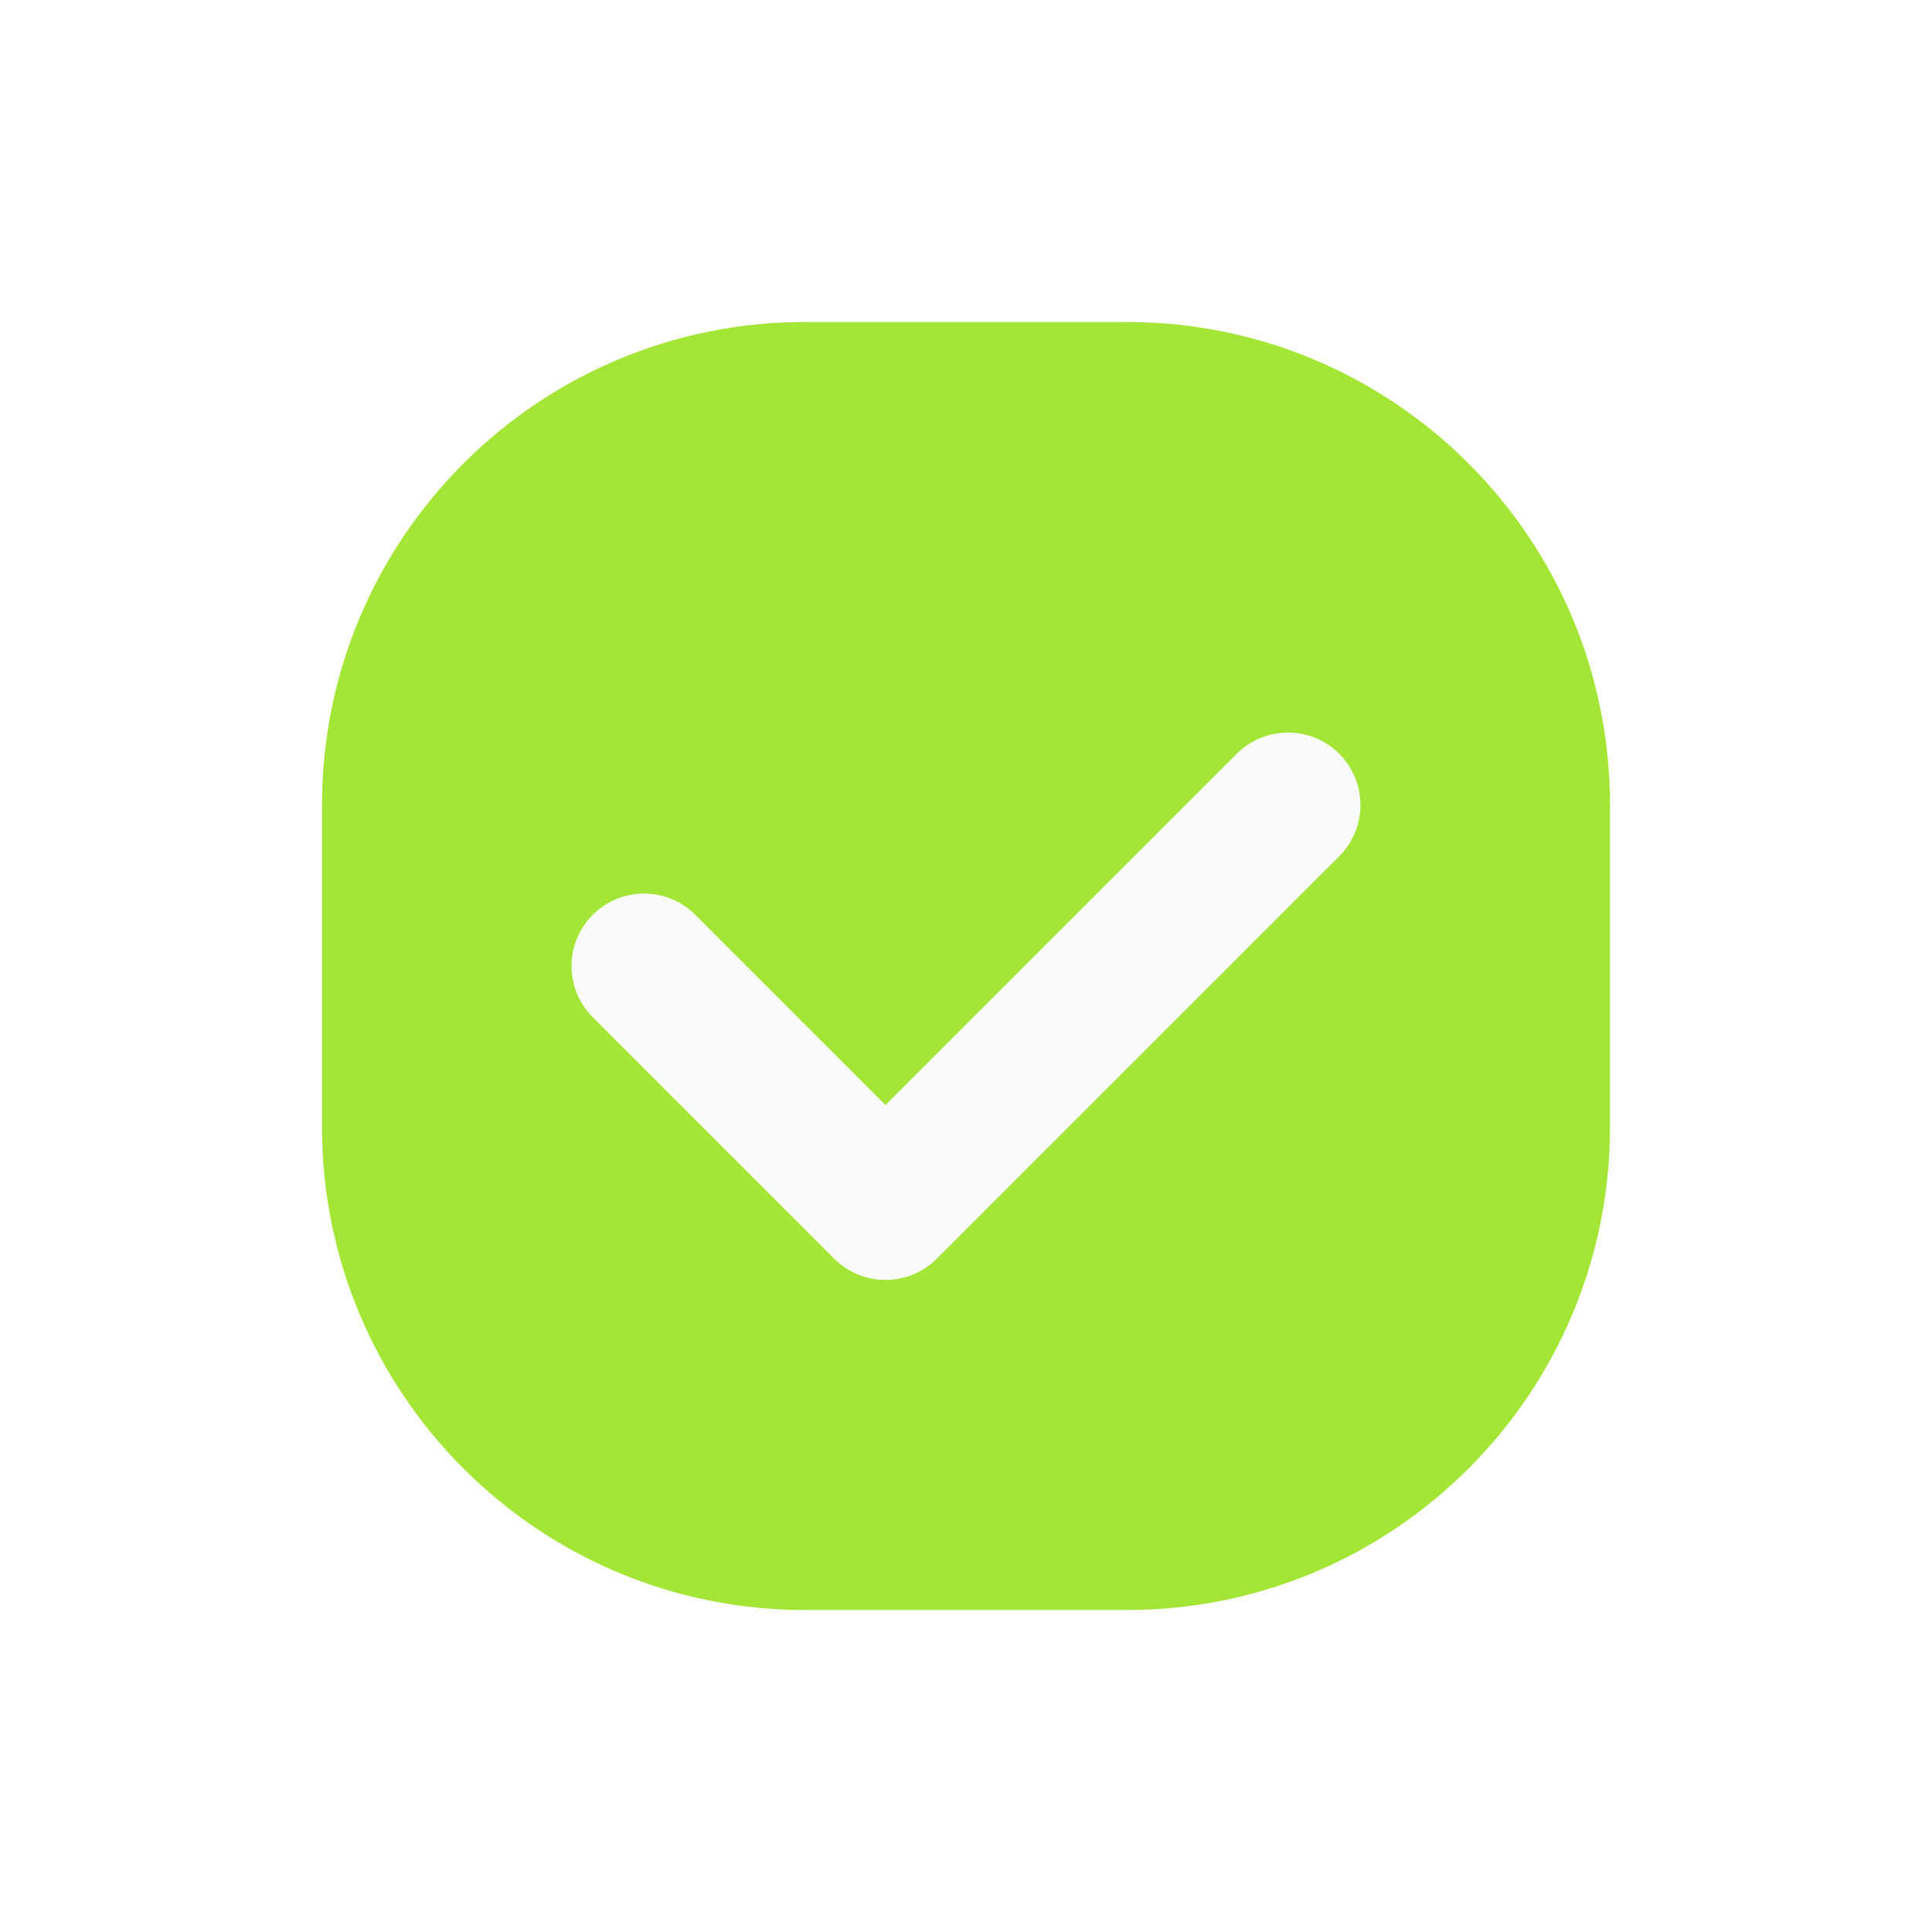
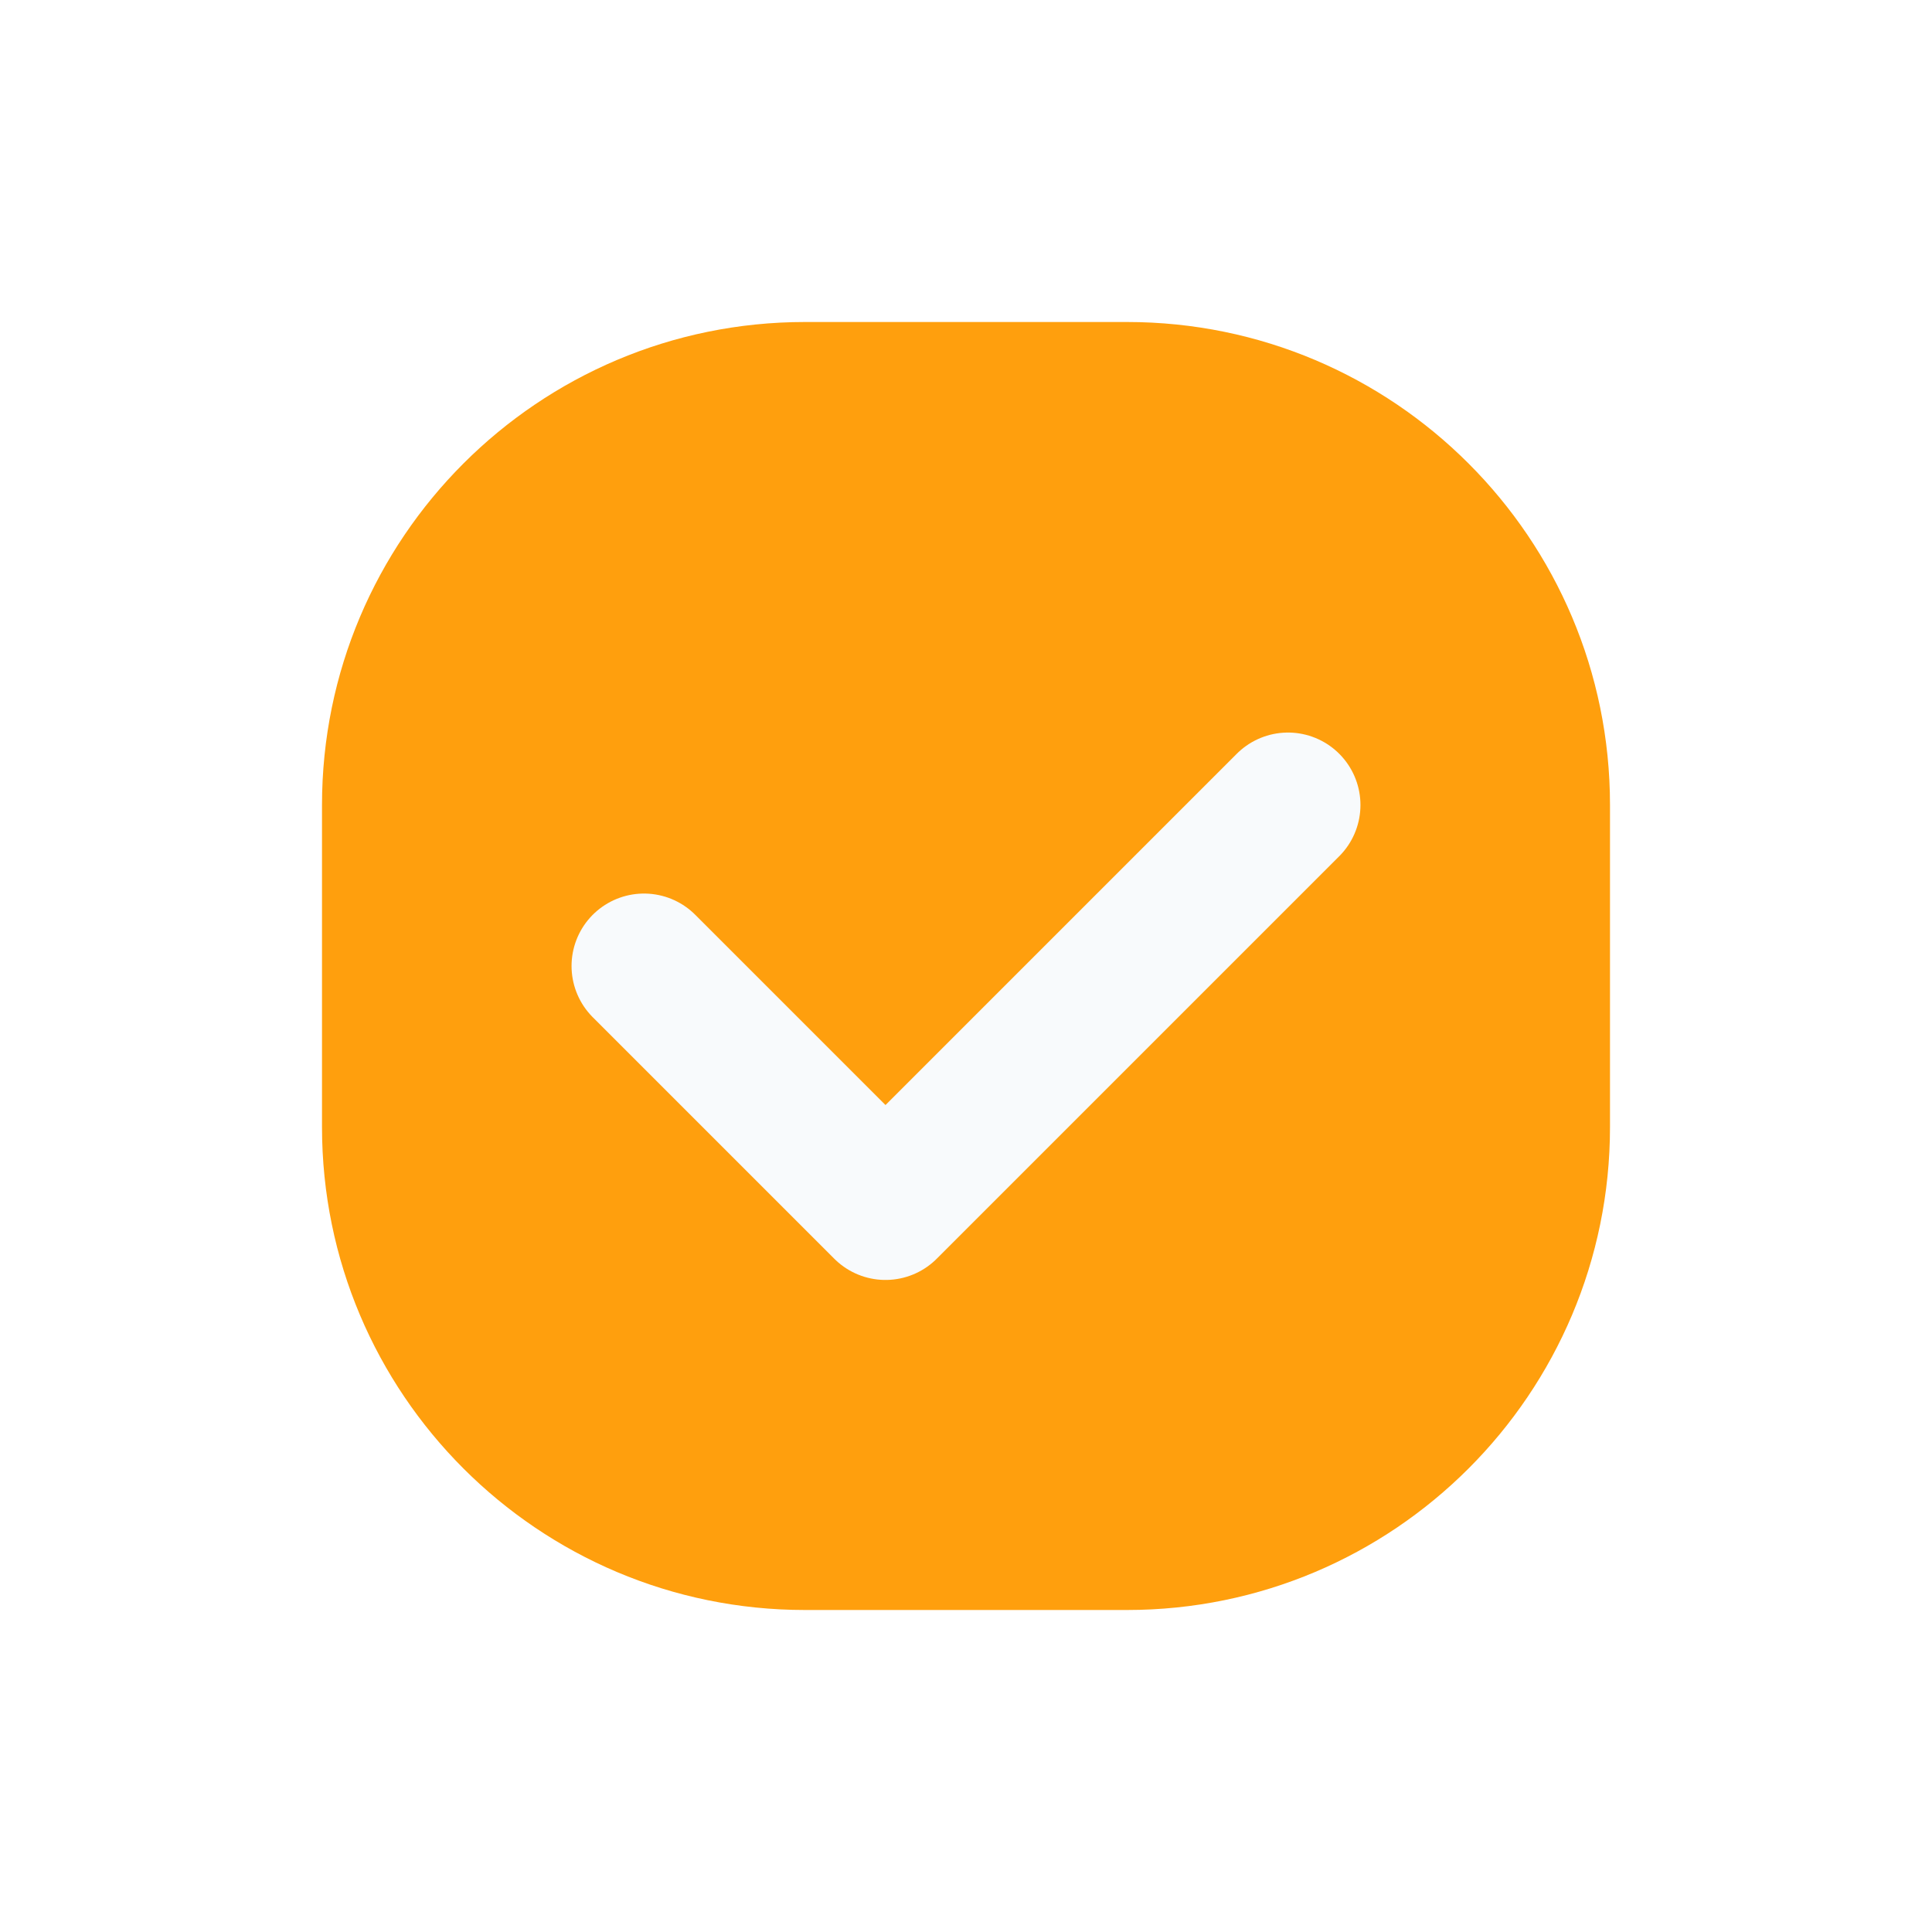
<svg xmlns="http://www.w3.org/2000/svg" width="24" height="24" viewBox="0 0 24 24" fill="none">
-   <rect x="4" y="4" width="16" height="16" rx="6" fill="#A3E635" />
+   <rect x="4" y="4" width="16" height="16" rx="6" fill="#FF9F0D" />
  <path d="M8 12L11 15L16 10" stroke="#F8FAFC" stroke-width="1.8" stroke-linecap="round" stroke-linejoin="round" />
</svg>
